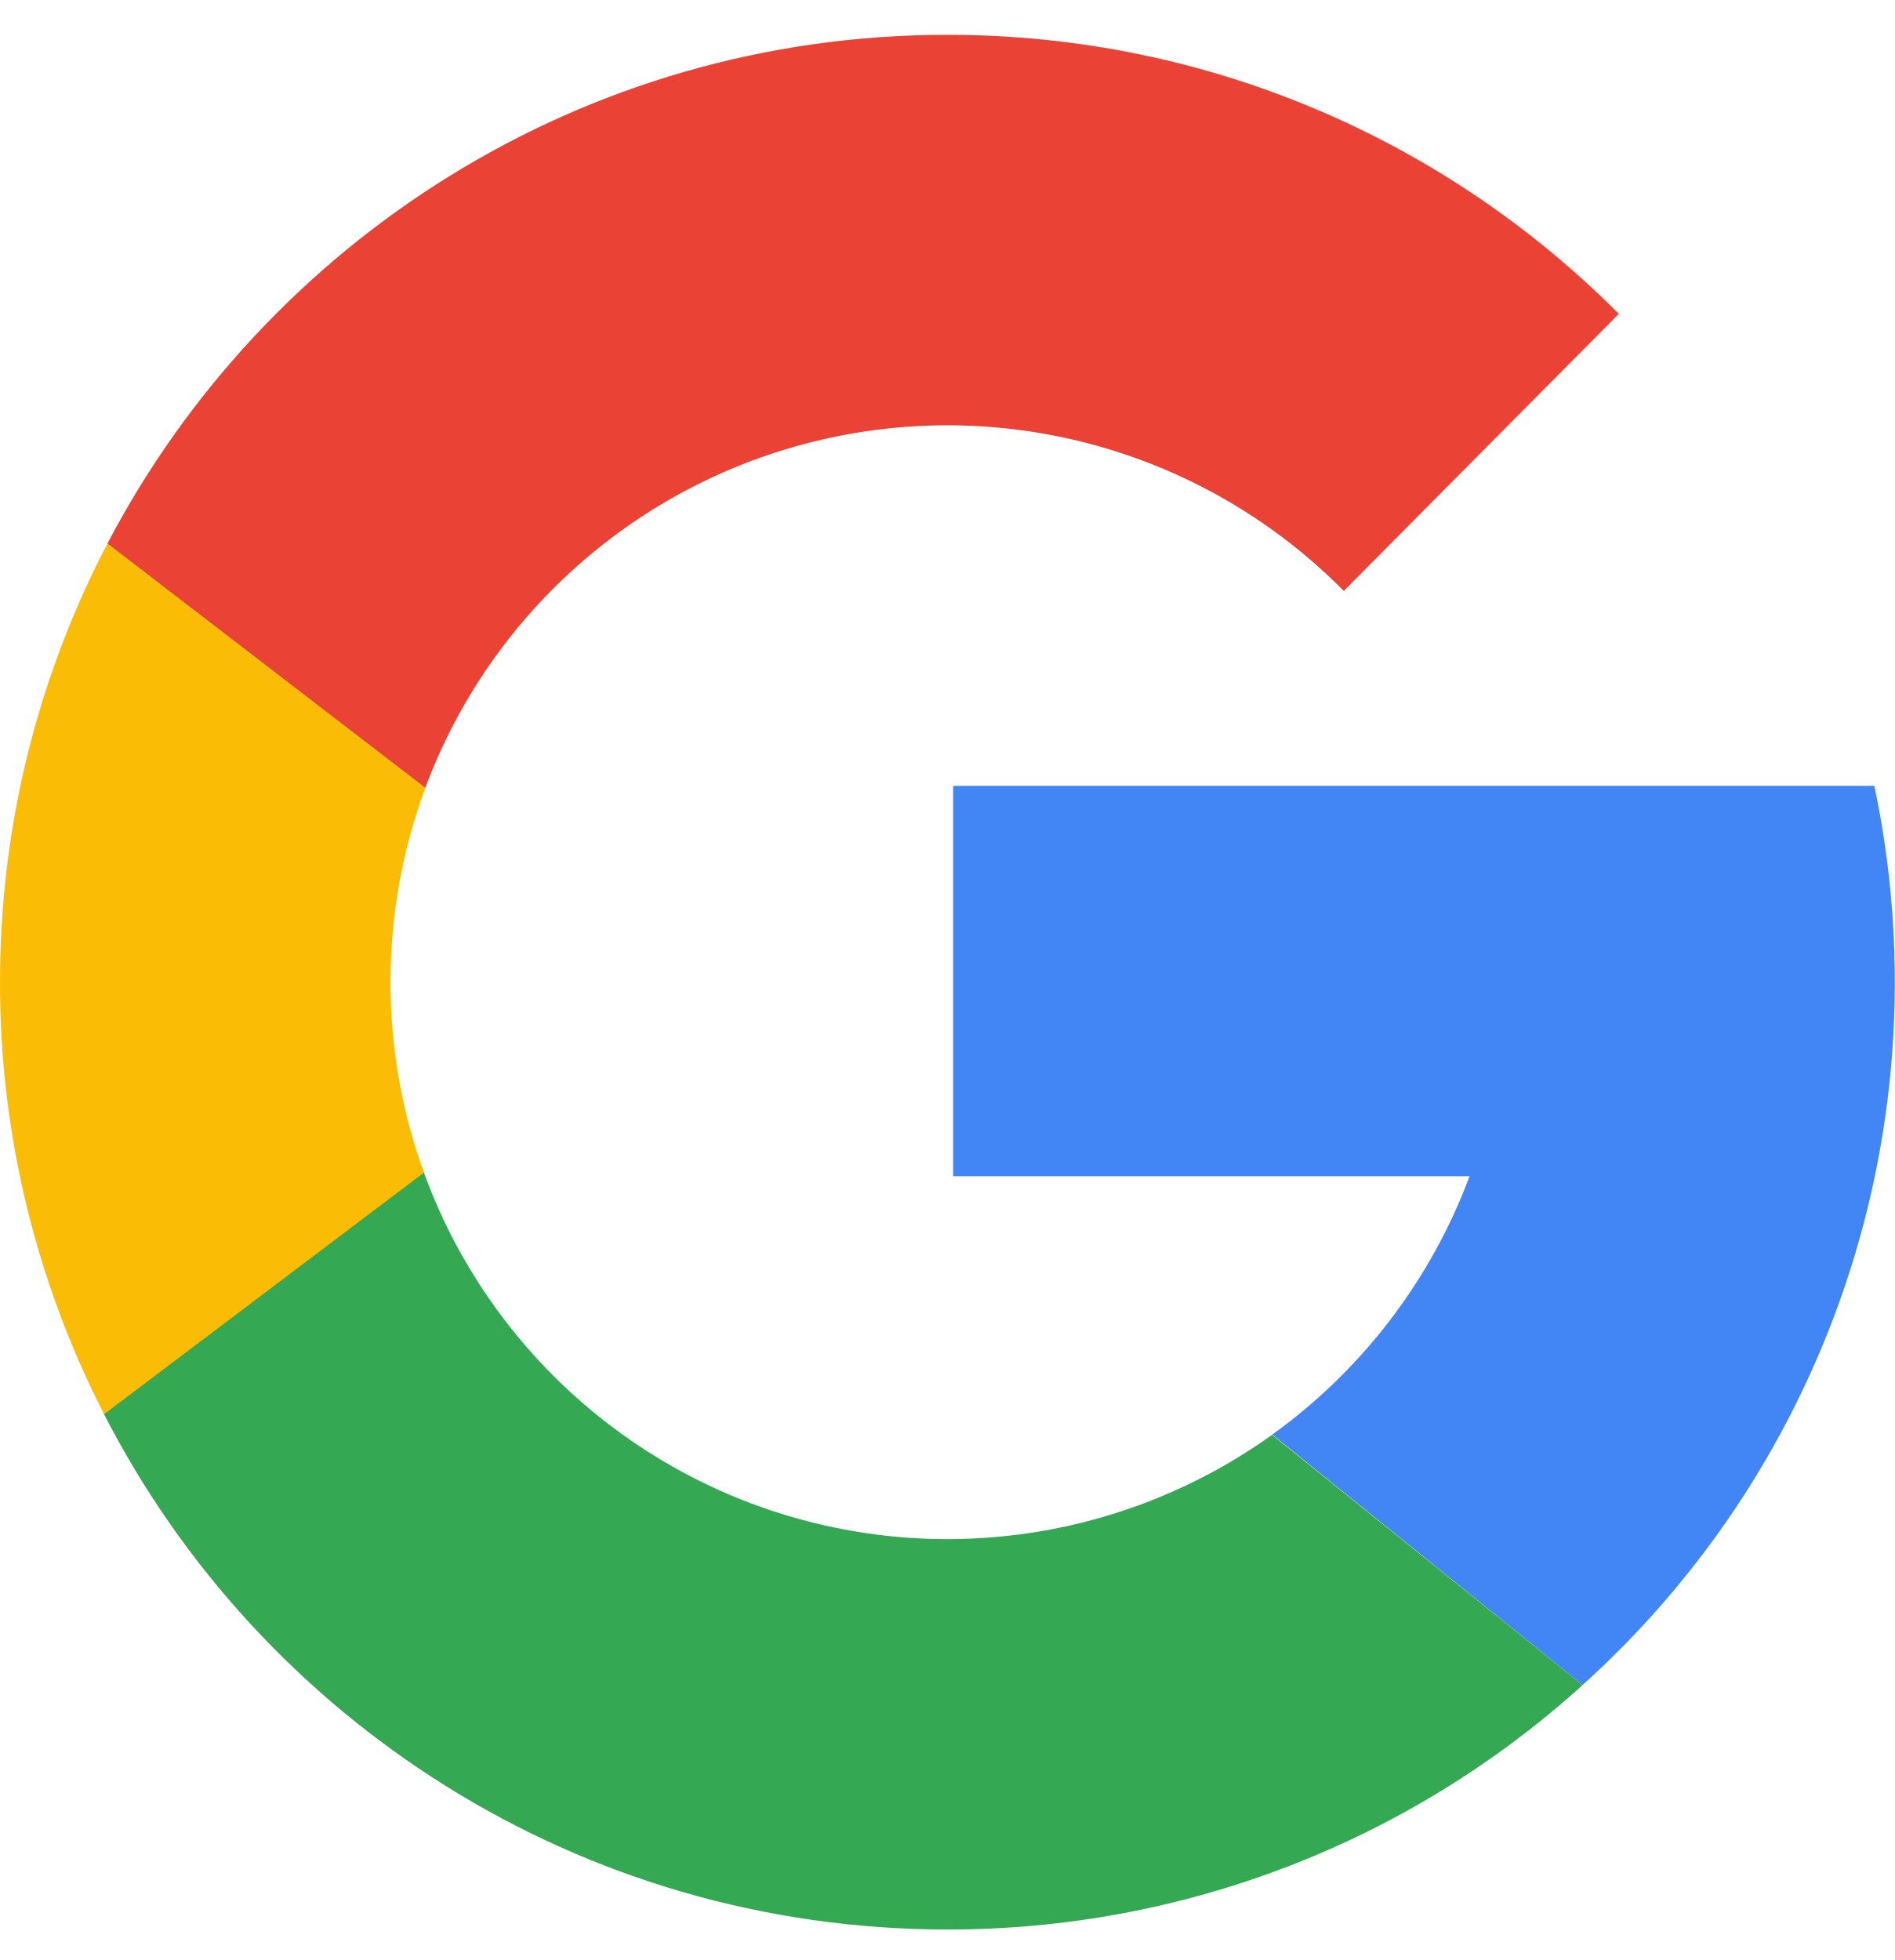
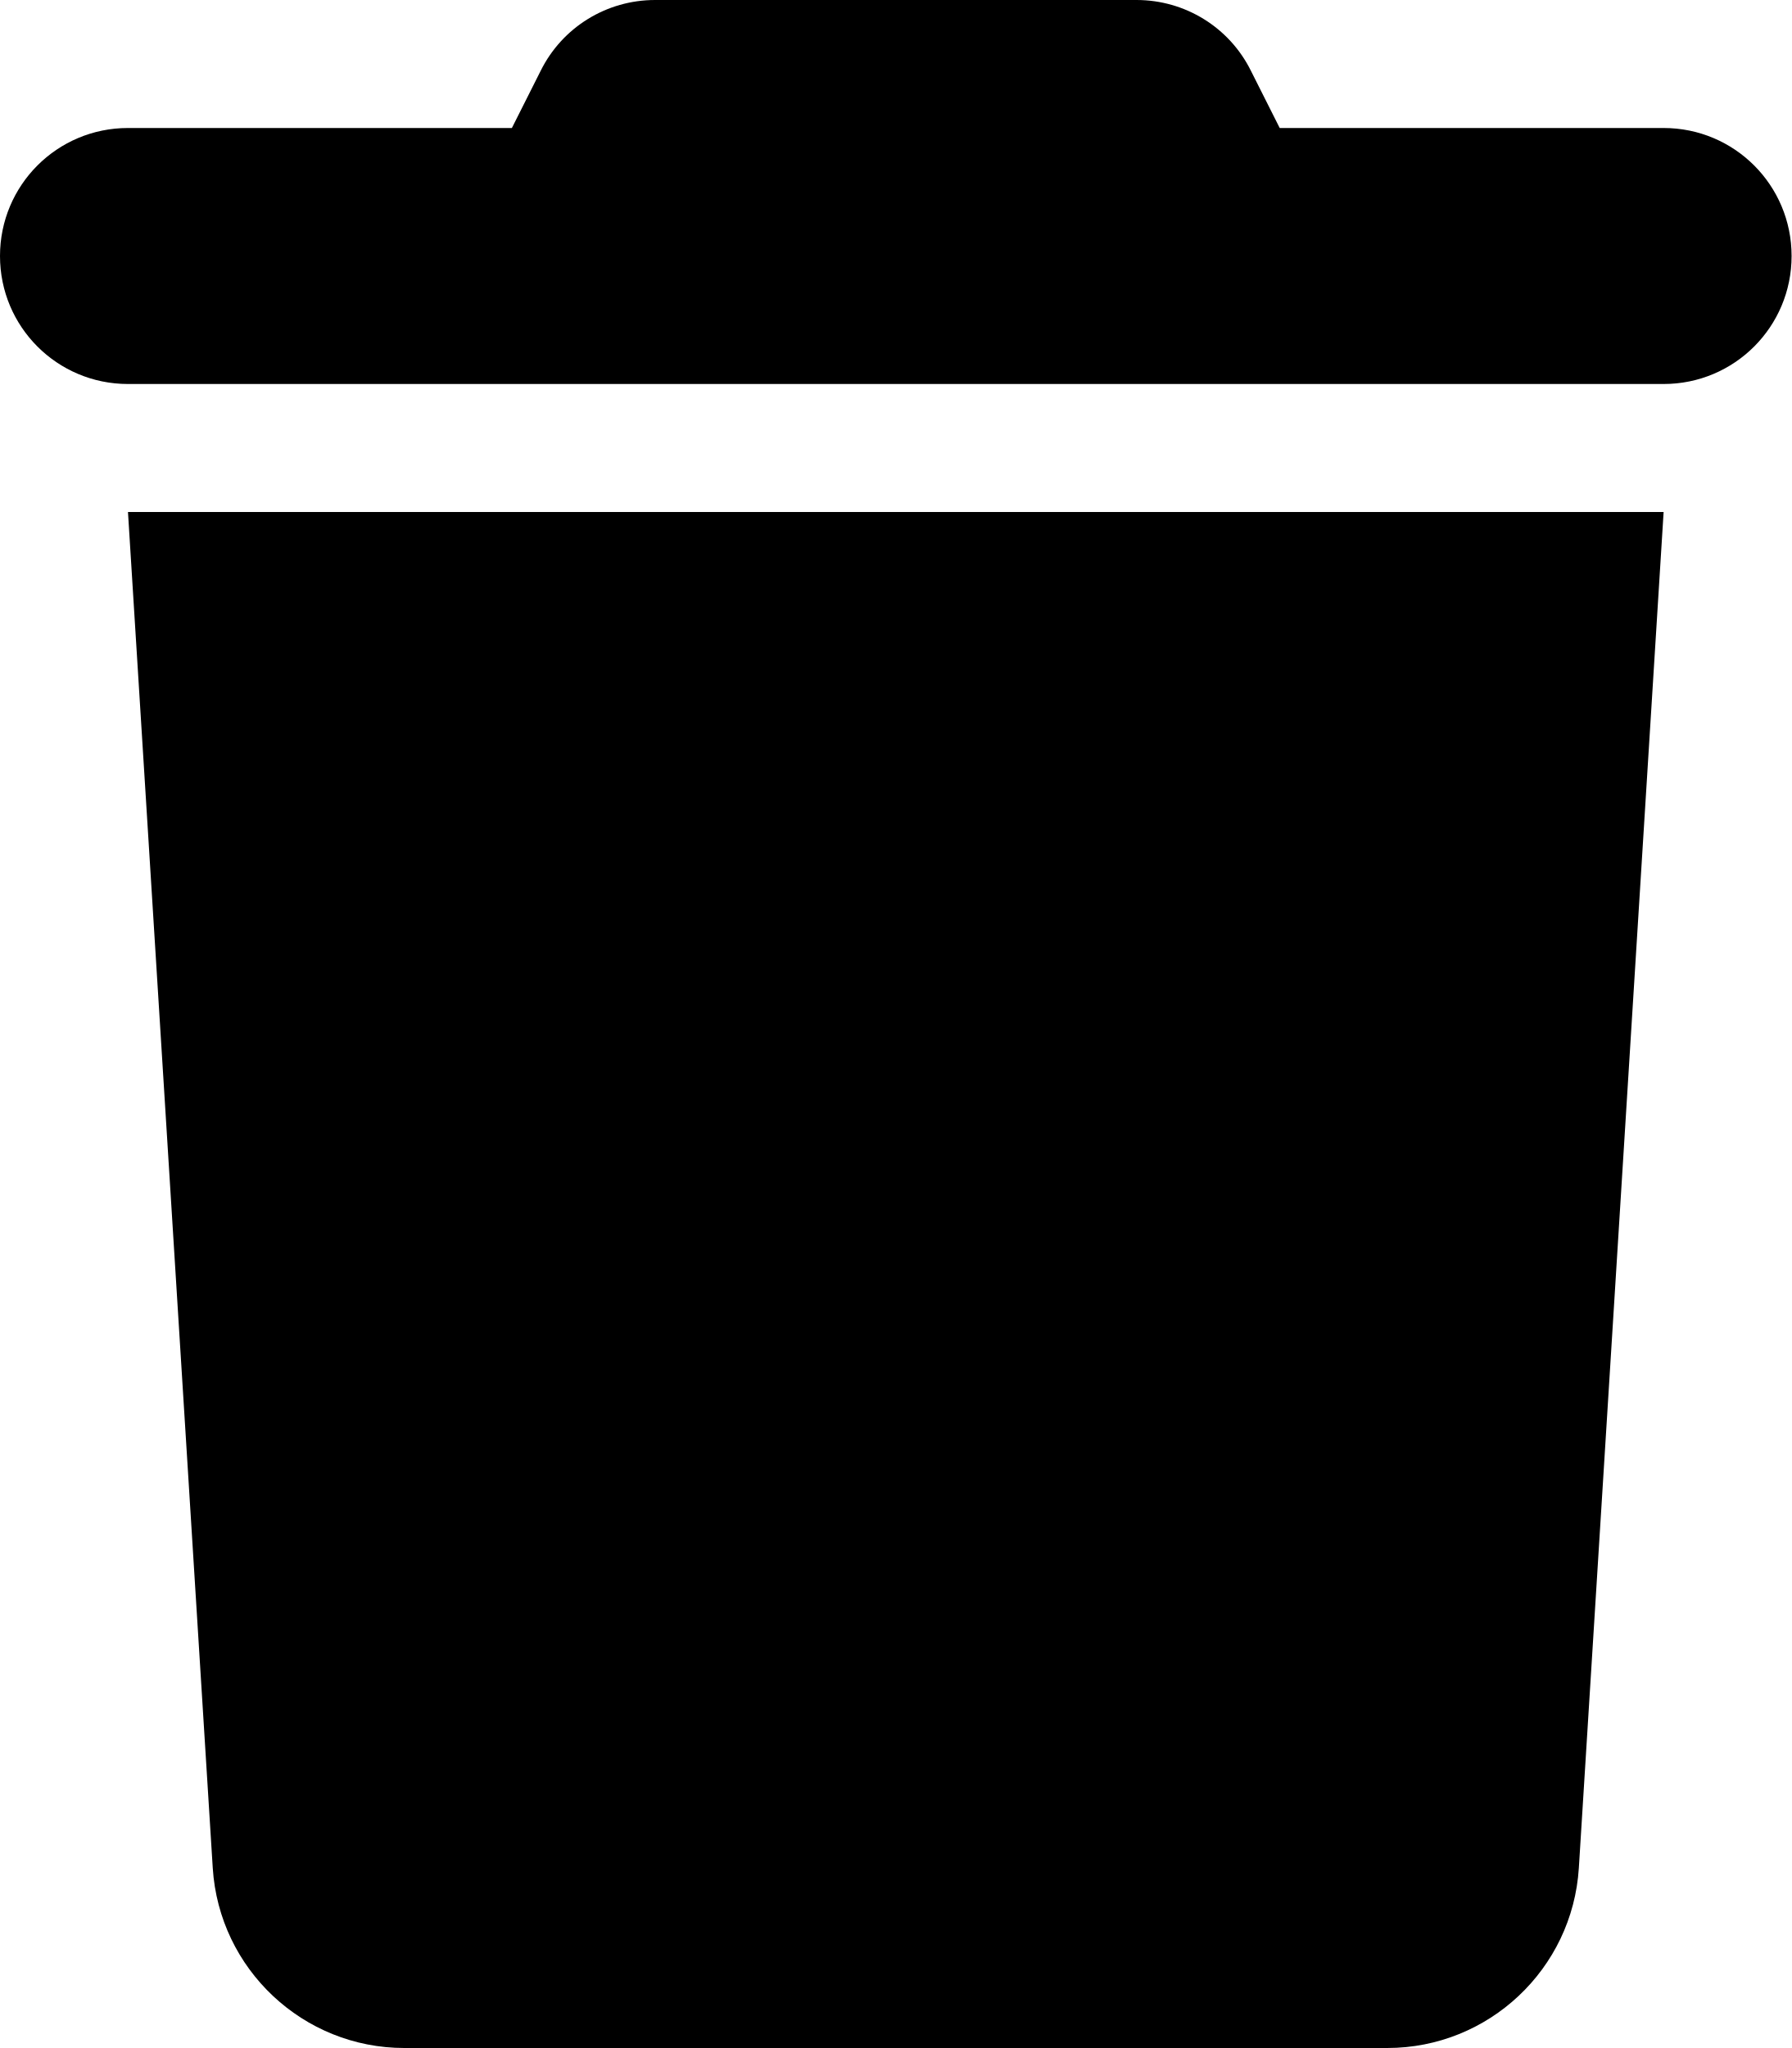
- <svg xmlns="http://www.w3.org/2000/svg" xmlns:xlink="http://www.w3.org/1999/xlink" width="29" height="30" viewBox="0 0 29 30">
-   <defs>
-     <path id="a" d="M0 3.798L4.87.018a8.528 8.528 0 0 0 13.017 4.116l4.753 3.83a14.447 14.447 0 0 1-9.72 3.741C7.283 11.705 2.4 8.492 0 3.798z" />
-     <path id="b" d="M1.644.019L6.51 3.758a8.506 8.506 0 0 0-.533 2.974c0 1.024.18 2.005.511 2.915l-4.895 3.697A14.438 14.438 0 0 1 0 6.732C0 4.309.594 2.026 1.644.019z" />
-     <path id="c" d="M4.892 11.526L.027 7.787C2.45 3.16 7.297 0 12.883 0c4.016 0 7.651 1.633 10.277 4.271l-4.21 4.241a8.528 8.528 0 0 0-14.058 3.014z" />
-   </defs>
-   <g fill="none" fill-rule="evenodd">
-     <path fill="#4285F4" d="M24.222 25.791l-4.75-3.833a8.549 8.549 0 0 0 3.02-3.954h-7.904v-5.976h14.1a14.56 14.56 0 0 1 .235 4.513 14.467 14.467 0 0 1-4.701 9.25z" />
-     <use fill="#34A853" transform="translate(1.582 17.828)" xlink:href="#a" />
-     <use fill="#FBBC05" transform="translate(0 8.302)" xlink:href="#b" />
-     <use fill="#EA4335" transform="translate(1.617 .533)" xlink:href="#c" />
-   </g>
+ <svg xmlns="http://www.w3.org/2000/svg" height="1em" viewBox="0 0 448 512">
+   <path d="M135.2 17.7L128 32H32C14.3 32 0 46.3 0 64S14.3 96 32 96H416c17.7 0 32-14.3 32-32s-14.3-32-32-32H320l-7.2-14.3C307.4 6.8 296.3 0 284.2 0H163.8c-12.1 0-23.2 6.8-28.6 17.7zM416 128H32L53.2 467c1.6 25.3 22.6 45 47.9 45H346.9c25.3 0 46.3-19.7 47.9-45L416 128z" />
</svg>
